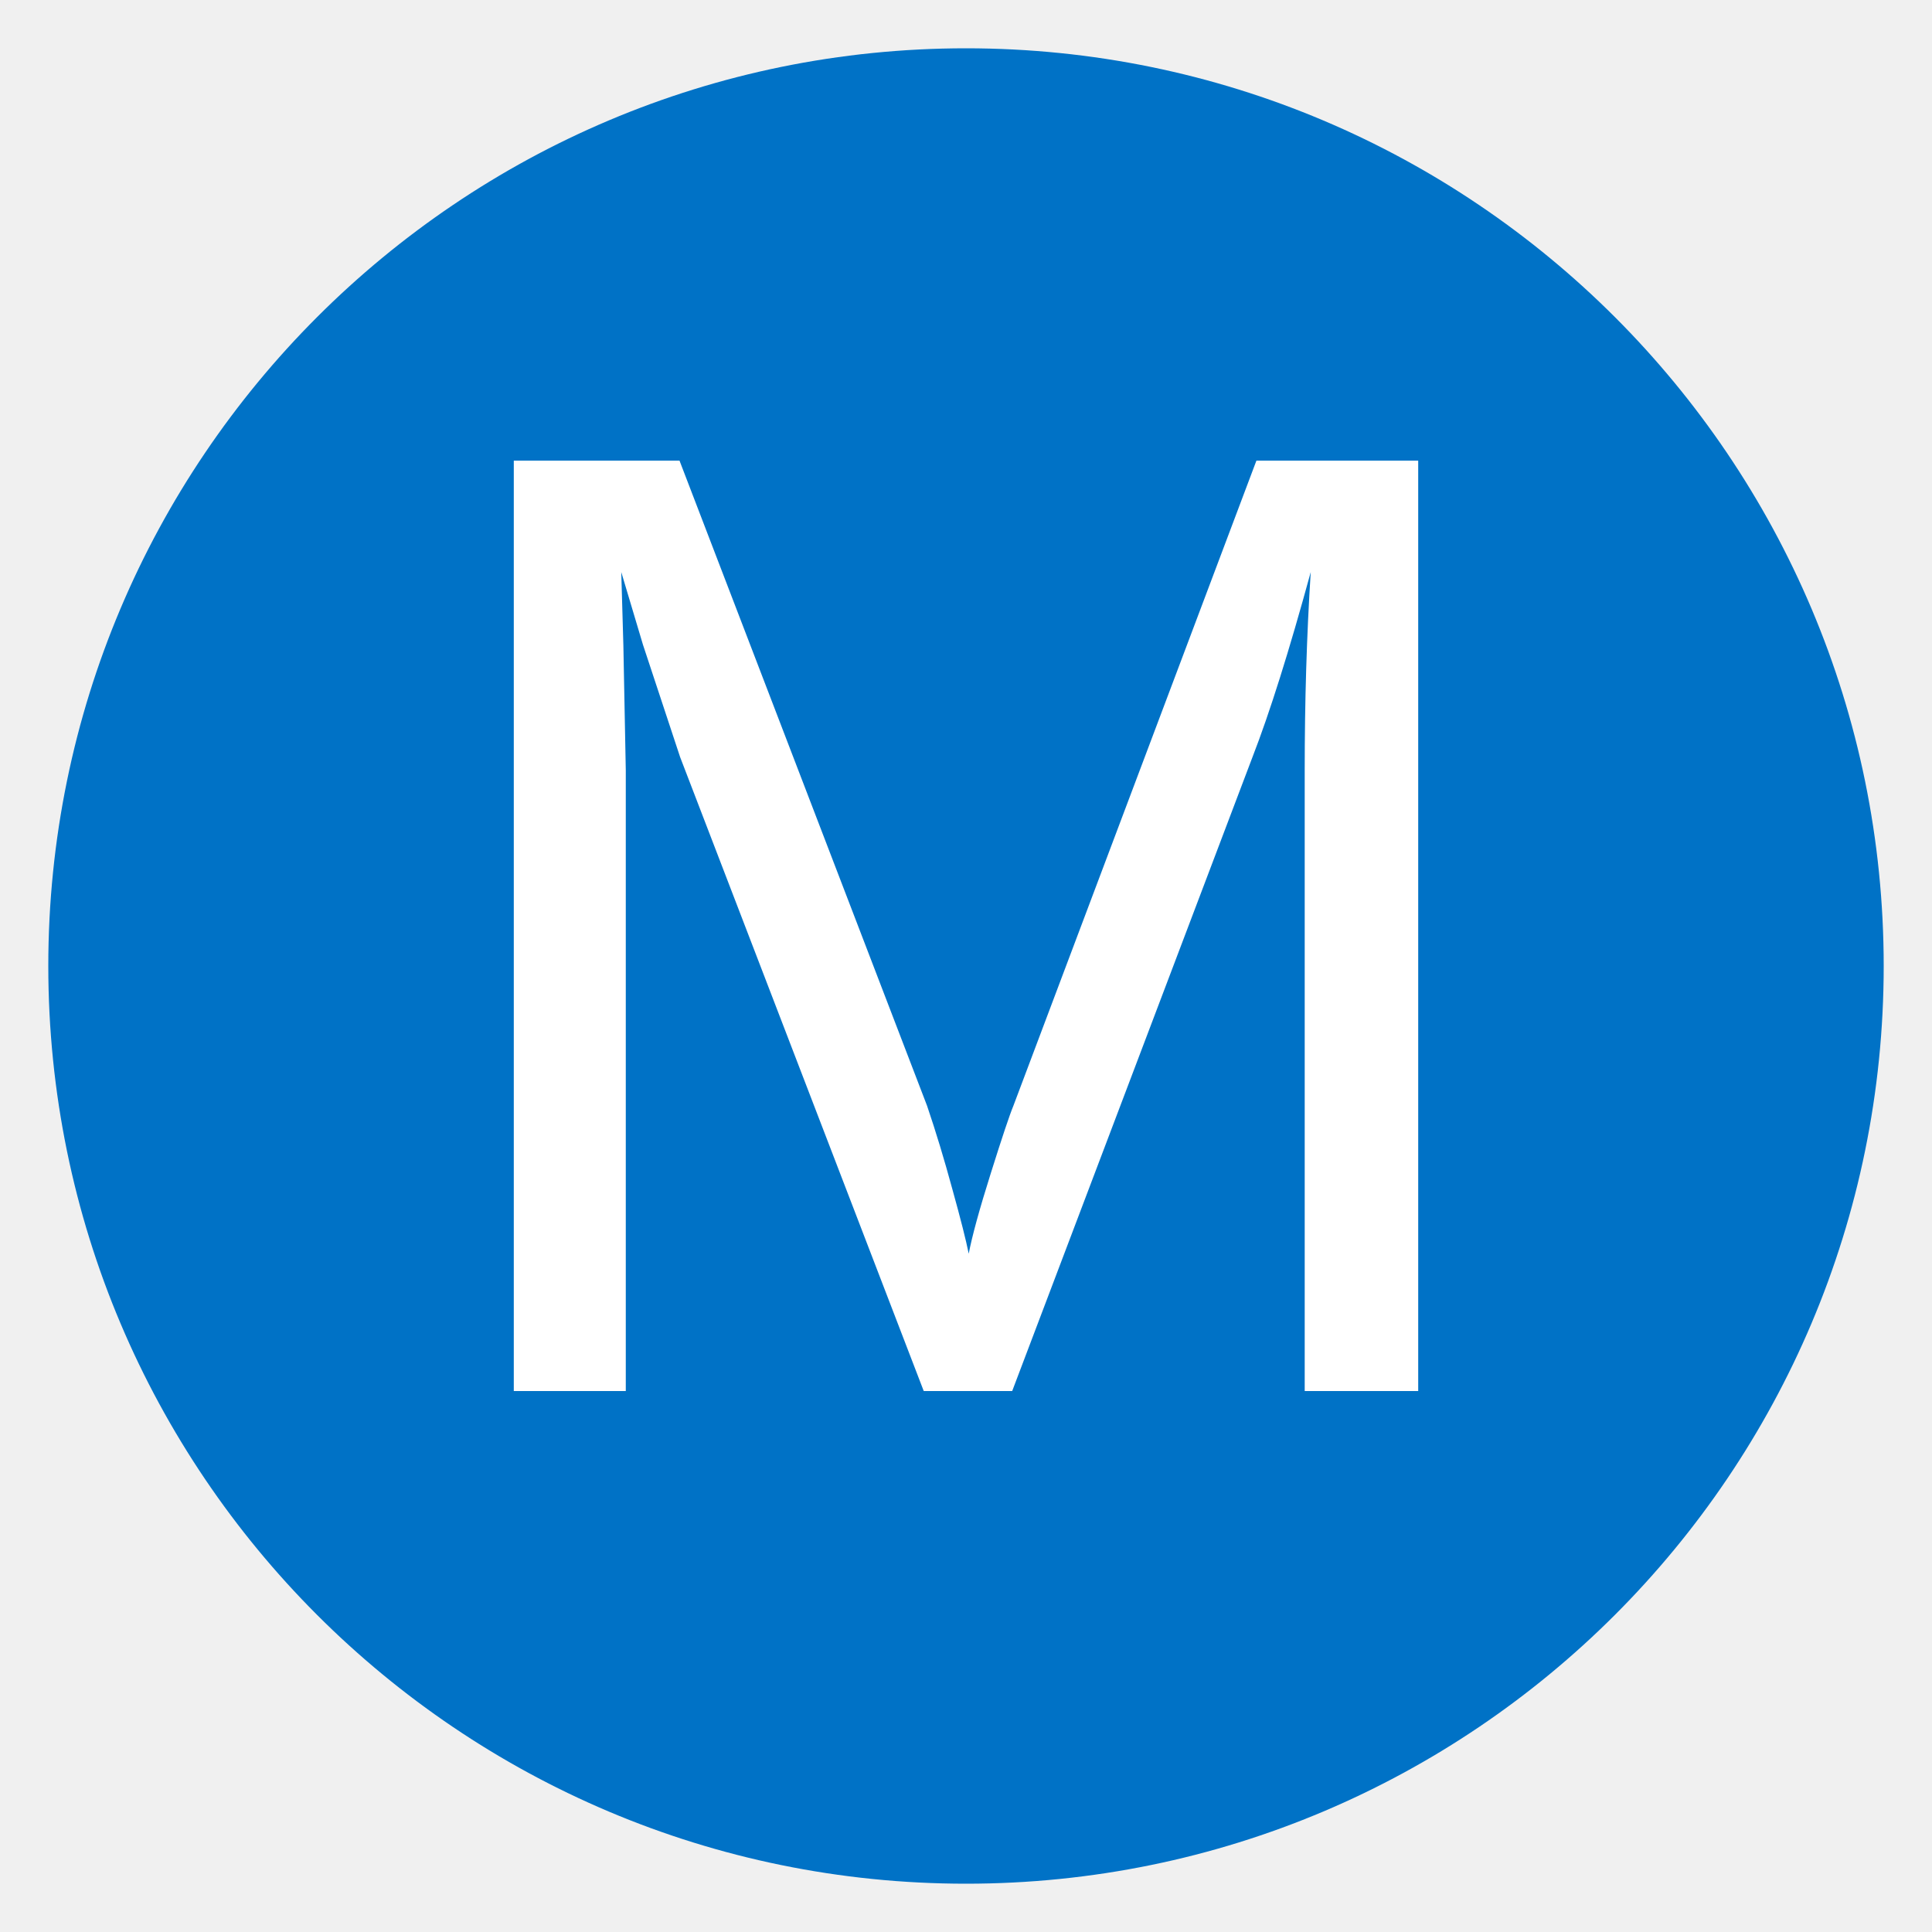
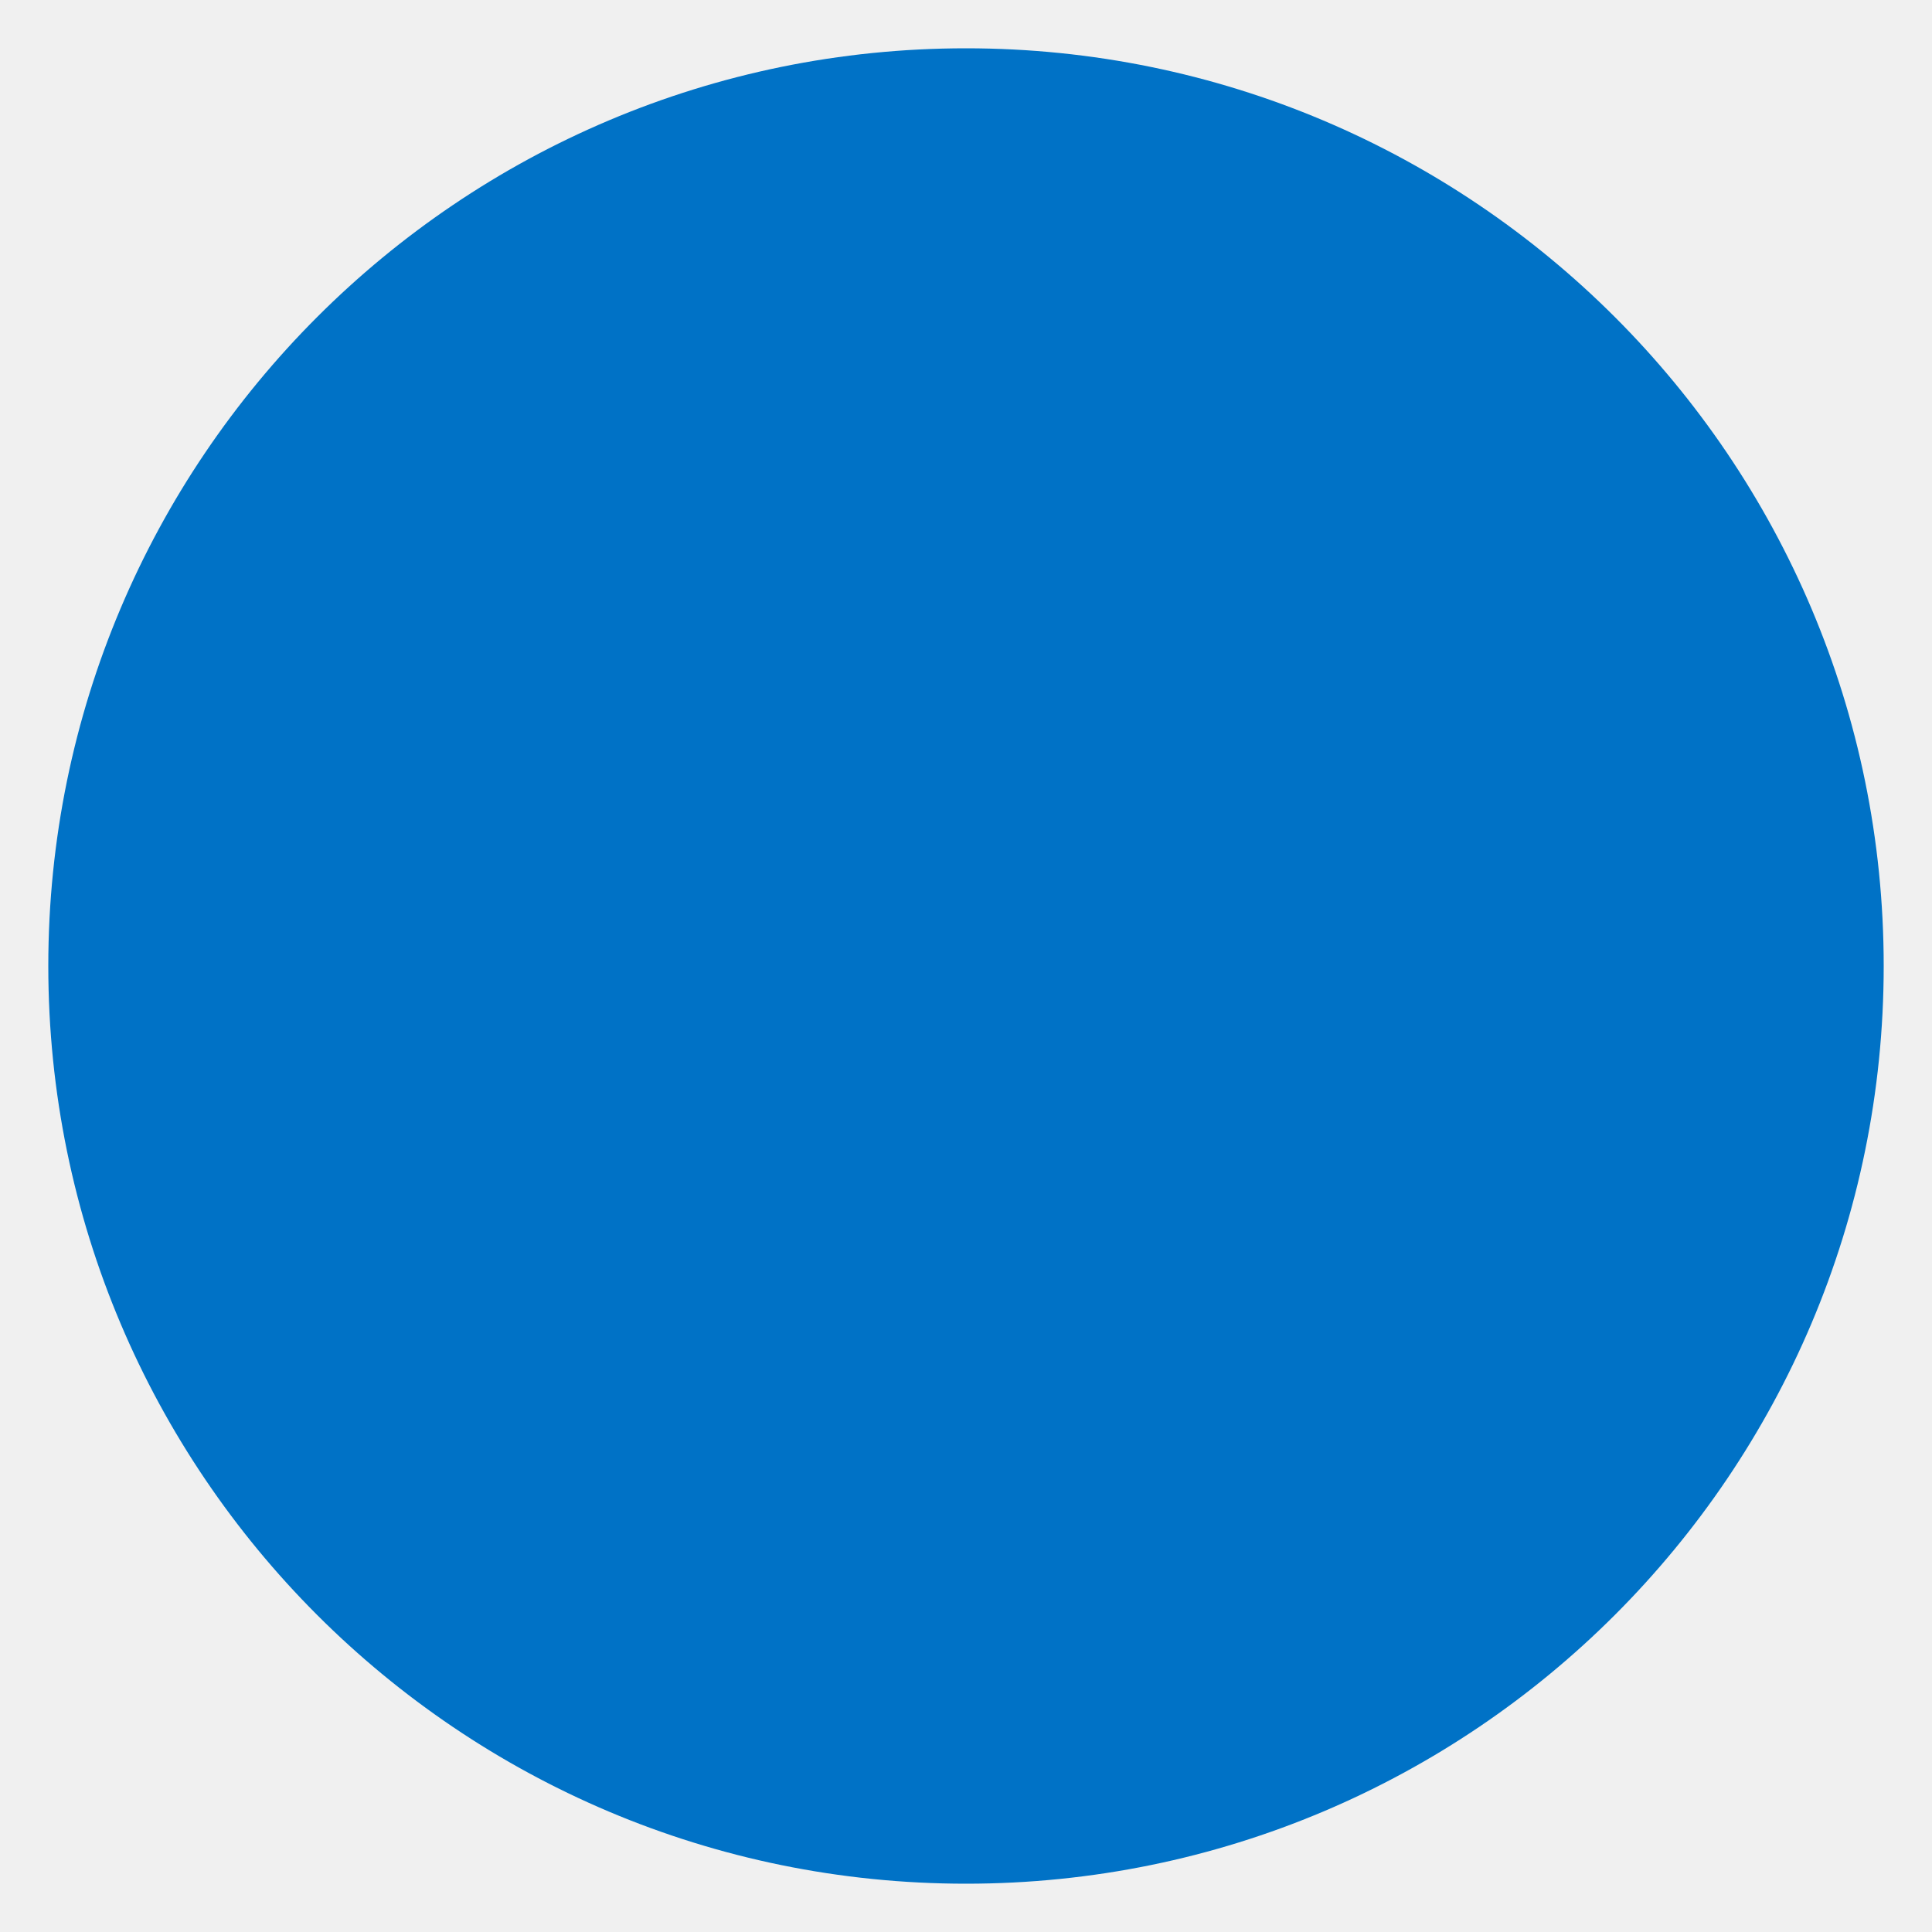
<svg xmlns="http://www.w3.org/2000/svg" width="100" height="100" viewBox="0 0 100 100">
  <circle cx="50" cy="50" r="45" stroke="#0072C6" stroke-width="5" fill="#0072C6" />
-   <text x="50" y="72" stroke-width="3" fill="#FFFFFF" text-anchor="middle" font-size="70" font-family="Arial">M</text>
+   <text x="50" y="72" stroke-width="3" fill="#FFFFFF" text-anchor="middle" font-size="70" font-family="Arial" />
</svg>
